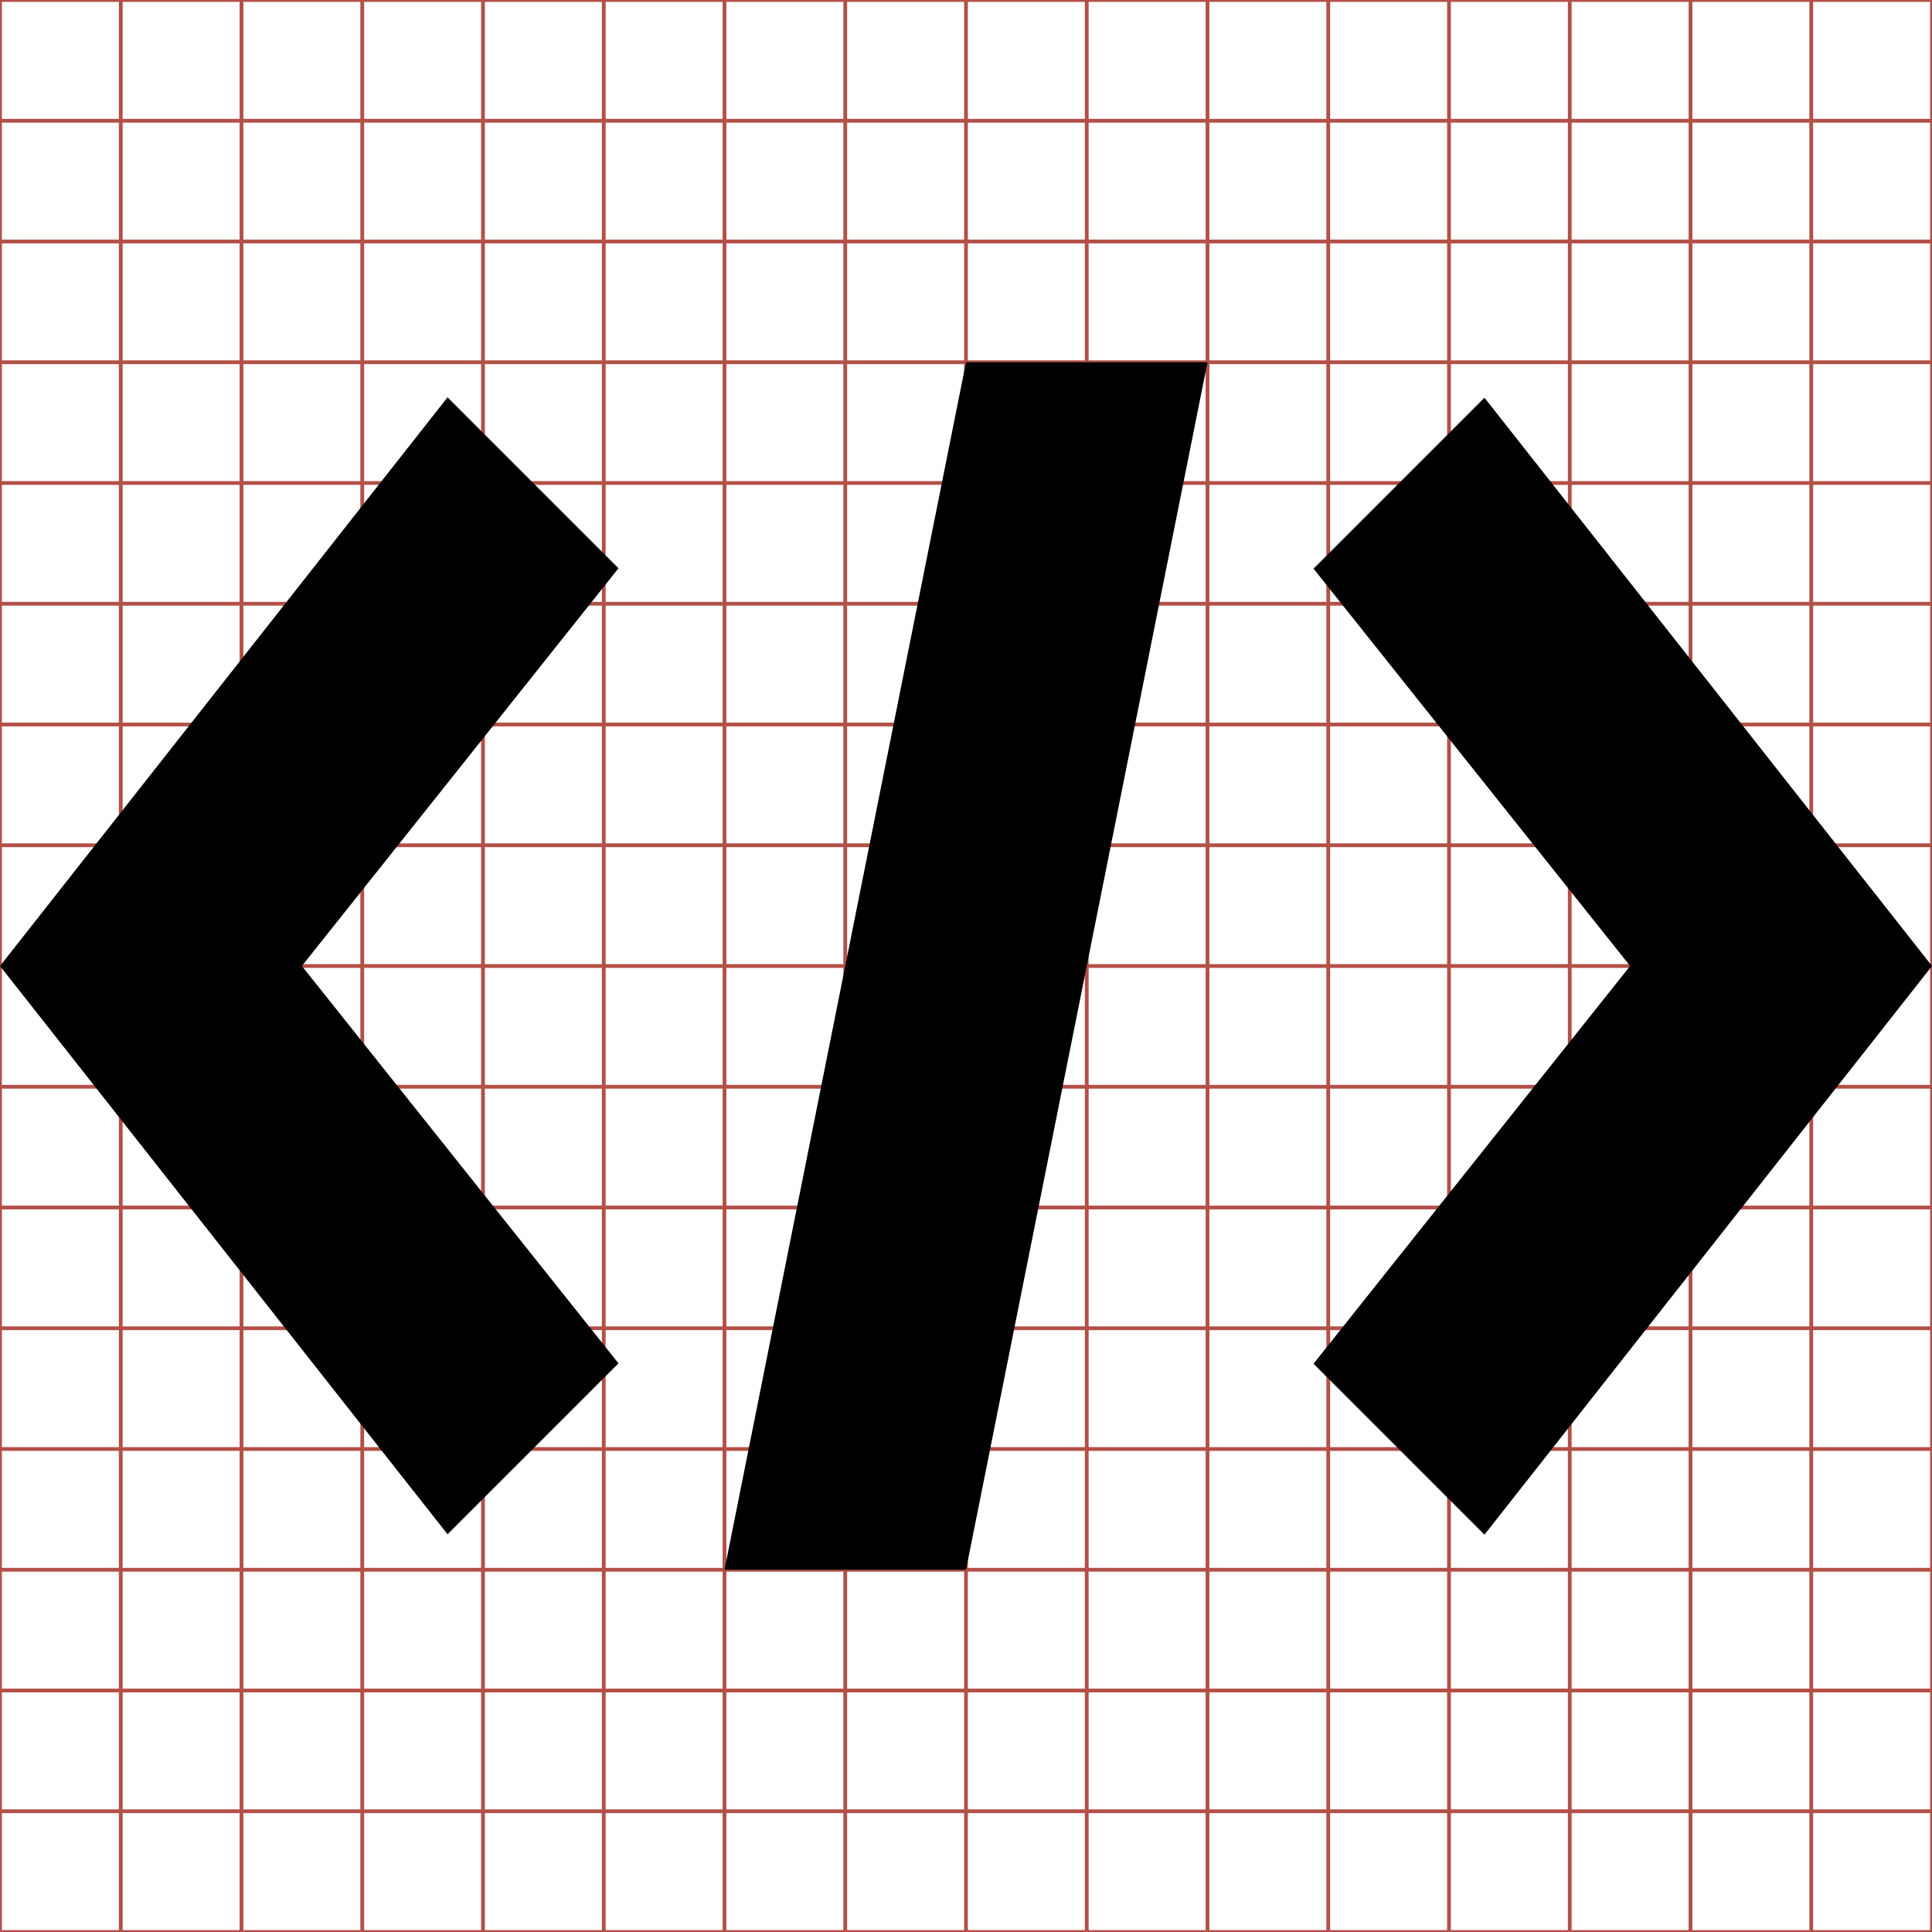
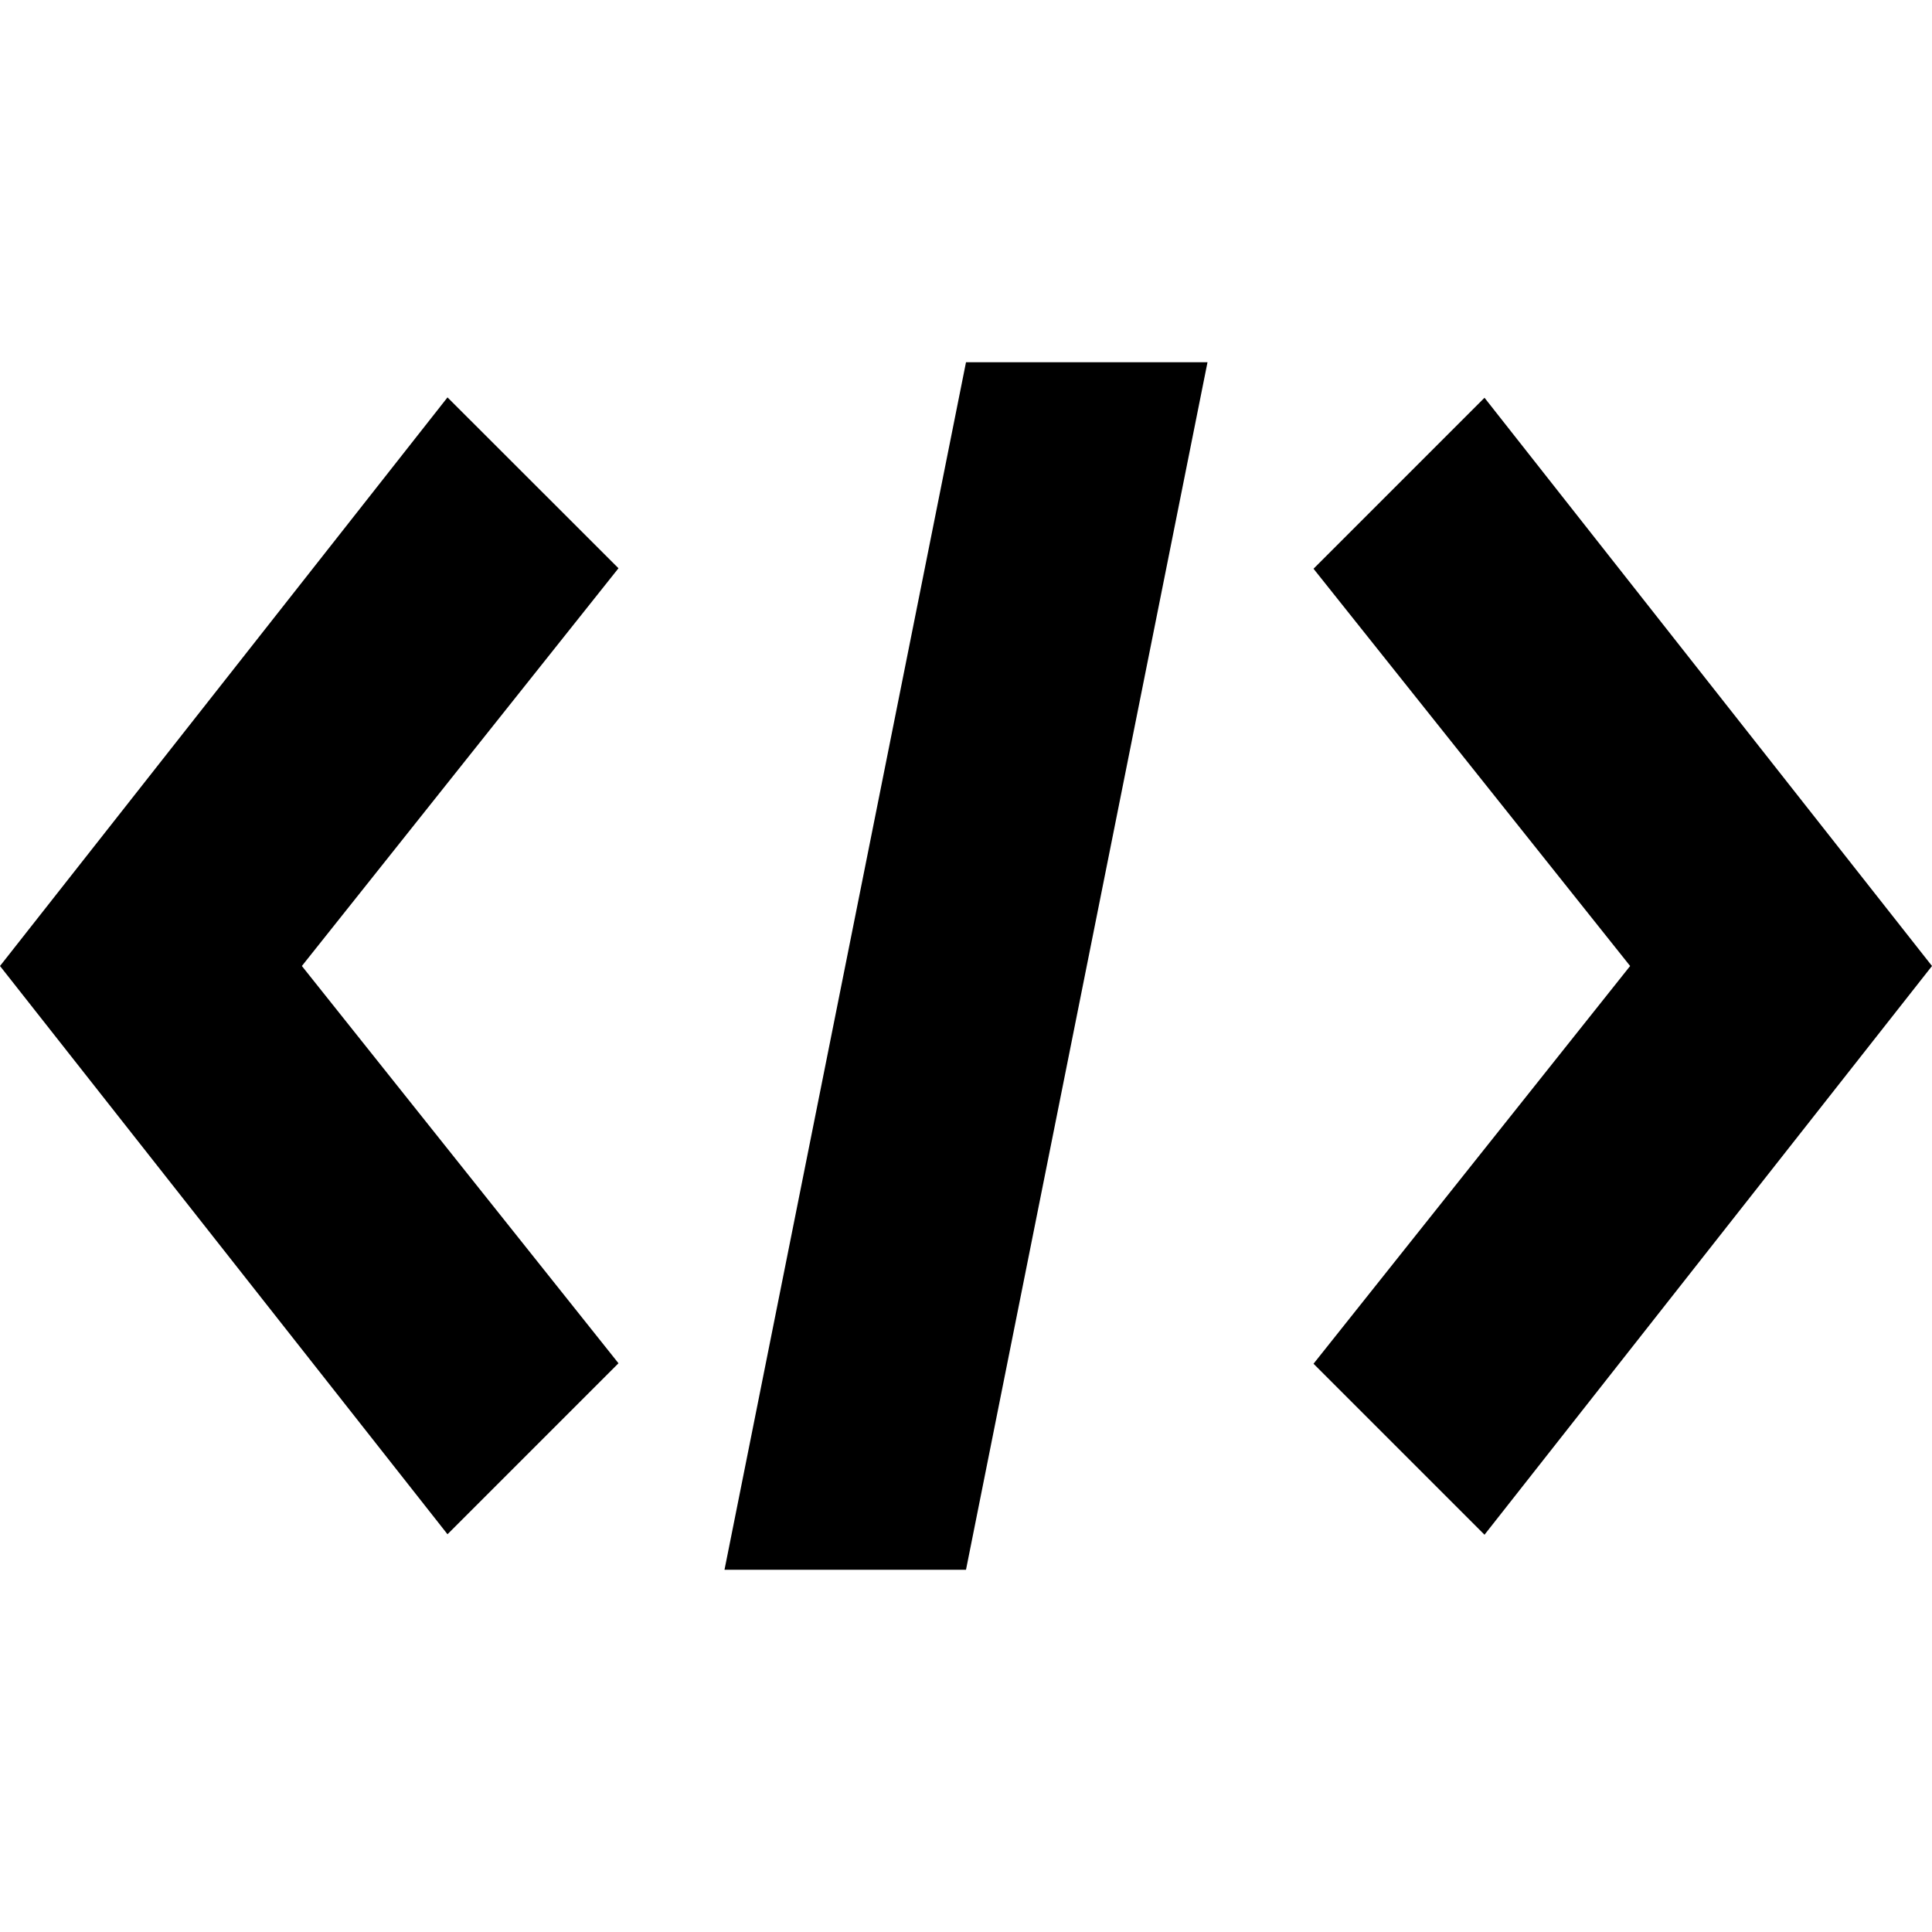
- <svg xmlns="http://www.w3.org/2000/svg" version="1.1" id="Layer_1" x="0px" y="0px" width="512px" height="512px" viewBox="0 0 512 512" enable-background="new 0 0 512 512" xml:space="preserve">
-   <g id="svgGrid">
-     <line fill="none" stroke="#B35047" x1="32" y1="0" x2="32" y2="512" />
-     <line fill="none" stroke="#B35047" x1="64" y1="0" x2="64" y2="512" />
-     <line fill="none" stroke="#B35047" x1="96" y1="0" x2="96" y2="512" />
-     <line fill="none" stroke="#B35047" x1="128" y1="0" x2="128" y2="512" />
-     <line fill="none" stroke="#B35047" x1="160" y1="0" x2="160" y2="512" />
-     <line fill="none" stroke="#B35047" x1="192" y1="0" x2="192" y2="512" />
-     <line fill="none" stroke="#B35047" x1="224" y1="0" x2="224" y2="512" />
-     <line fill="none" stroke="#B35047" x1="256" y1="0" x2="256" y2="512" />
-     <line fill="none" stroke="#B35047" x1="288" y1="0" x2="288" y2="512" />
-     <line fill="none" stroke="#B35047" x1="320" y1="0" x2="320" y2="512" />
-     <line fill="none" stroke="#B35047" x1="352" y1="0" x2="352" y2="512" />
-     <line fill="none" stroke="#B35047" x1="384" y1="0" x2="384" y2="512" />
-     <line fill="none" stroke="#B35047" x1="416" y1="0" x2="416" y2="512" />
-     <line fill="none" stroke="#B35047" x1="448" y1="0" x2="448" y2="512" />
-     <line fill="none" stroke="#B35047" x1="480" y1="0" x2="480" y2="512" />
-     <line fill="none" stroke="#B35047" x1="0" y1="32" x2="512" y2="32" />
-     <line fill="none" stroke="#B35047" x1="0" y1="64" x2="512" y2="64" />
-     <line fill="none" stroke="#B35047" x1="0" y1="96" x2="512" y2="96" />
-     <line fill="none" stroke="#B35047" x1="0" y1="128" x2="512" y2="128" />
-     <line fill="none" stroke="#B35047" x1="0" y1="160" x2="512" y2="160" />
-     <line fill="none" stroke="#B35047" x1="0" y1="192" x2="512" y2="192" />
-     <line fill="none" stroke="#B35047" x1="0" y1="224" x2="512" y2="224" />
-     <line fill="none" stroke="#B35047" x1="0" y1="256" x2="512" y2="256" />
-     <line fill="none" stroke="#B35047" x1="0" y1="288" x2="512" y2="288" />
-     <line fill="none" stroke="#B35047" x1="0" y1="320" x2="512" y2="320" />
-     <line fill="none" stroke="#B35047" x1="0" y1="352" x2="512" y2="352" />
-     <line fill="none" stroke="#B35047" x1="0" y1="384" x2="512" y2="384" />
-     <line fill="none" stroke="#B35047" x1="0" y1="416" x2="512" y2="416" />
-     <line fill="none" stroke="#B35047" x1="0" y1="448" x2="512" y2="448" />
-     <line fill="none" stroke="#B35047" x1="0" y1="480" x2="512" y2="480" />
-     <rect fill="none" stroke="#B35047" width="512" height="512" />
-   </g>
-   <path d="M393.4,105.4l-45.3,45.3L432,256l-83.9,105.4l45.3,45.3L512,256L393.4,105.4z M163.9,150.6l-45.3-45.3L0,256l118.6,150.6   l45.3-45.3L80,256L163.9,150.6z M192,416h64l64-320h-64L192,416z" />
+ <svg xmlns="http://www.w3.org/2000/svg" version="1.1" width="16" height="16" viewBox="0 0 16 16">
+   <rect width="16" height="16" id="icon-bound" fill="none" />
+   <path d="M12.294,3.294l-1.416,1.416L13.5,8l-2.622,3.294l1.416,1.416L16,8L12.294,3.294z M5.122,4.706L3.706,3.291L0,8l3.706,4.706 l1.416-1.416L2.5,8L5.122,4.706z M6,13h2l2-10H8L6,13z" />
</svg>
